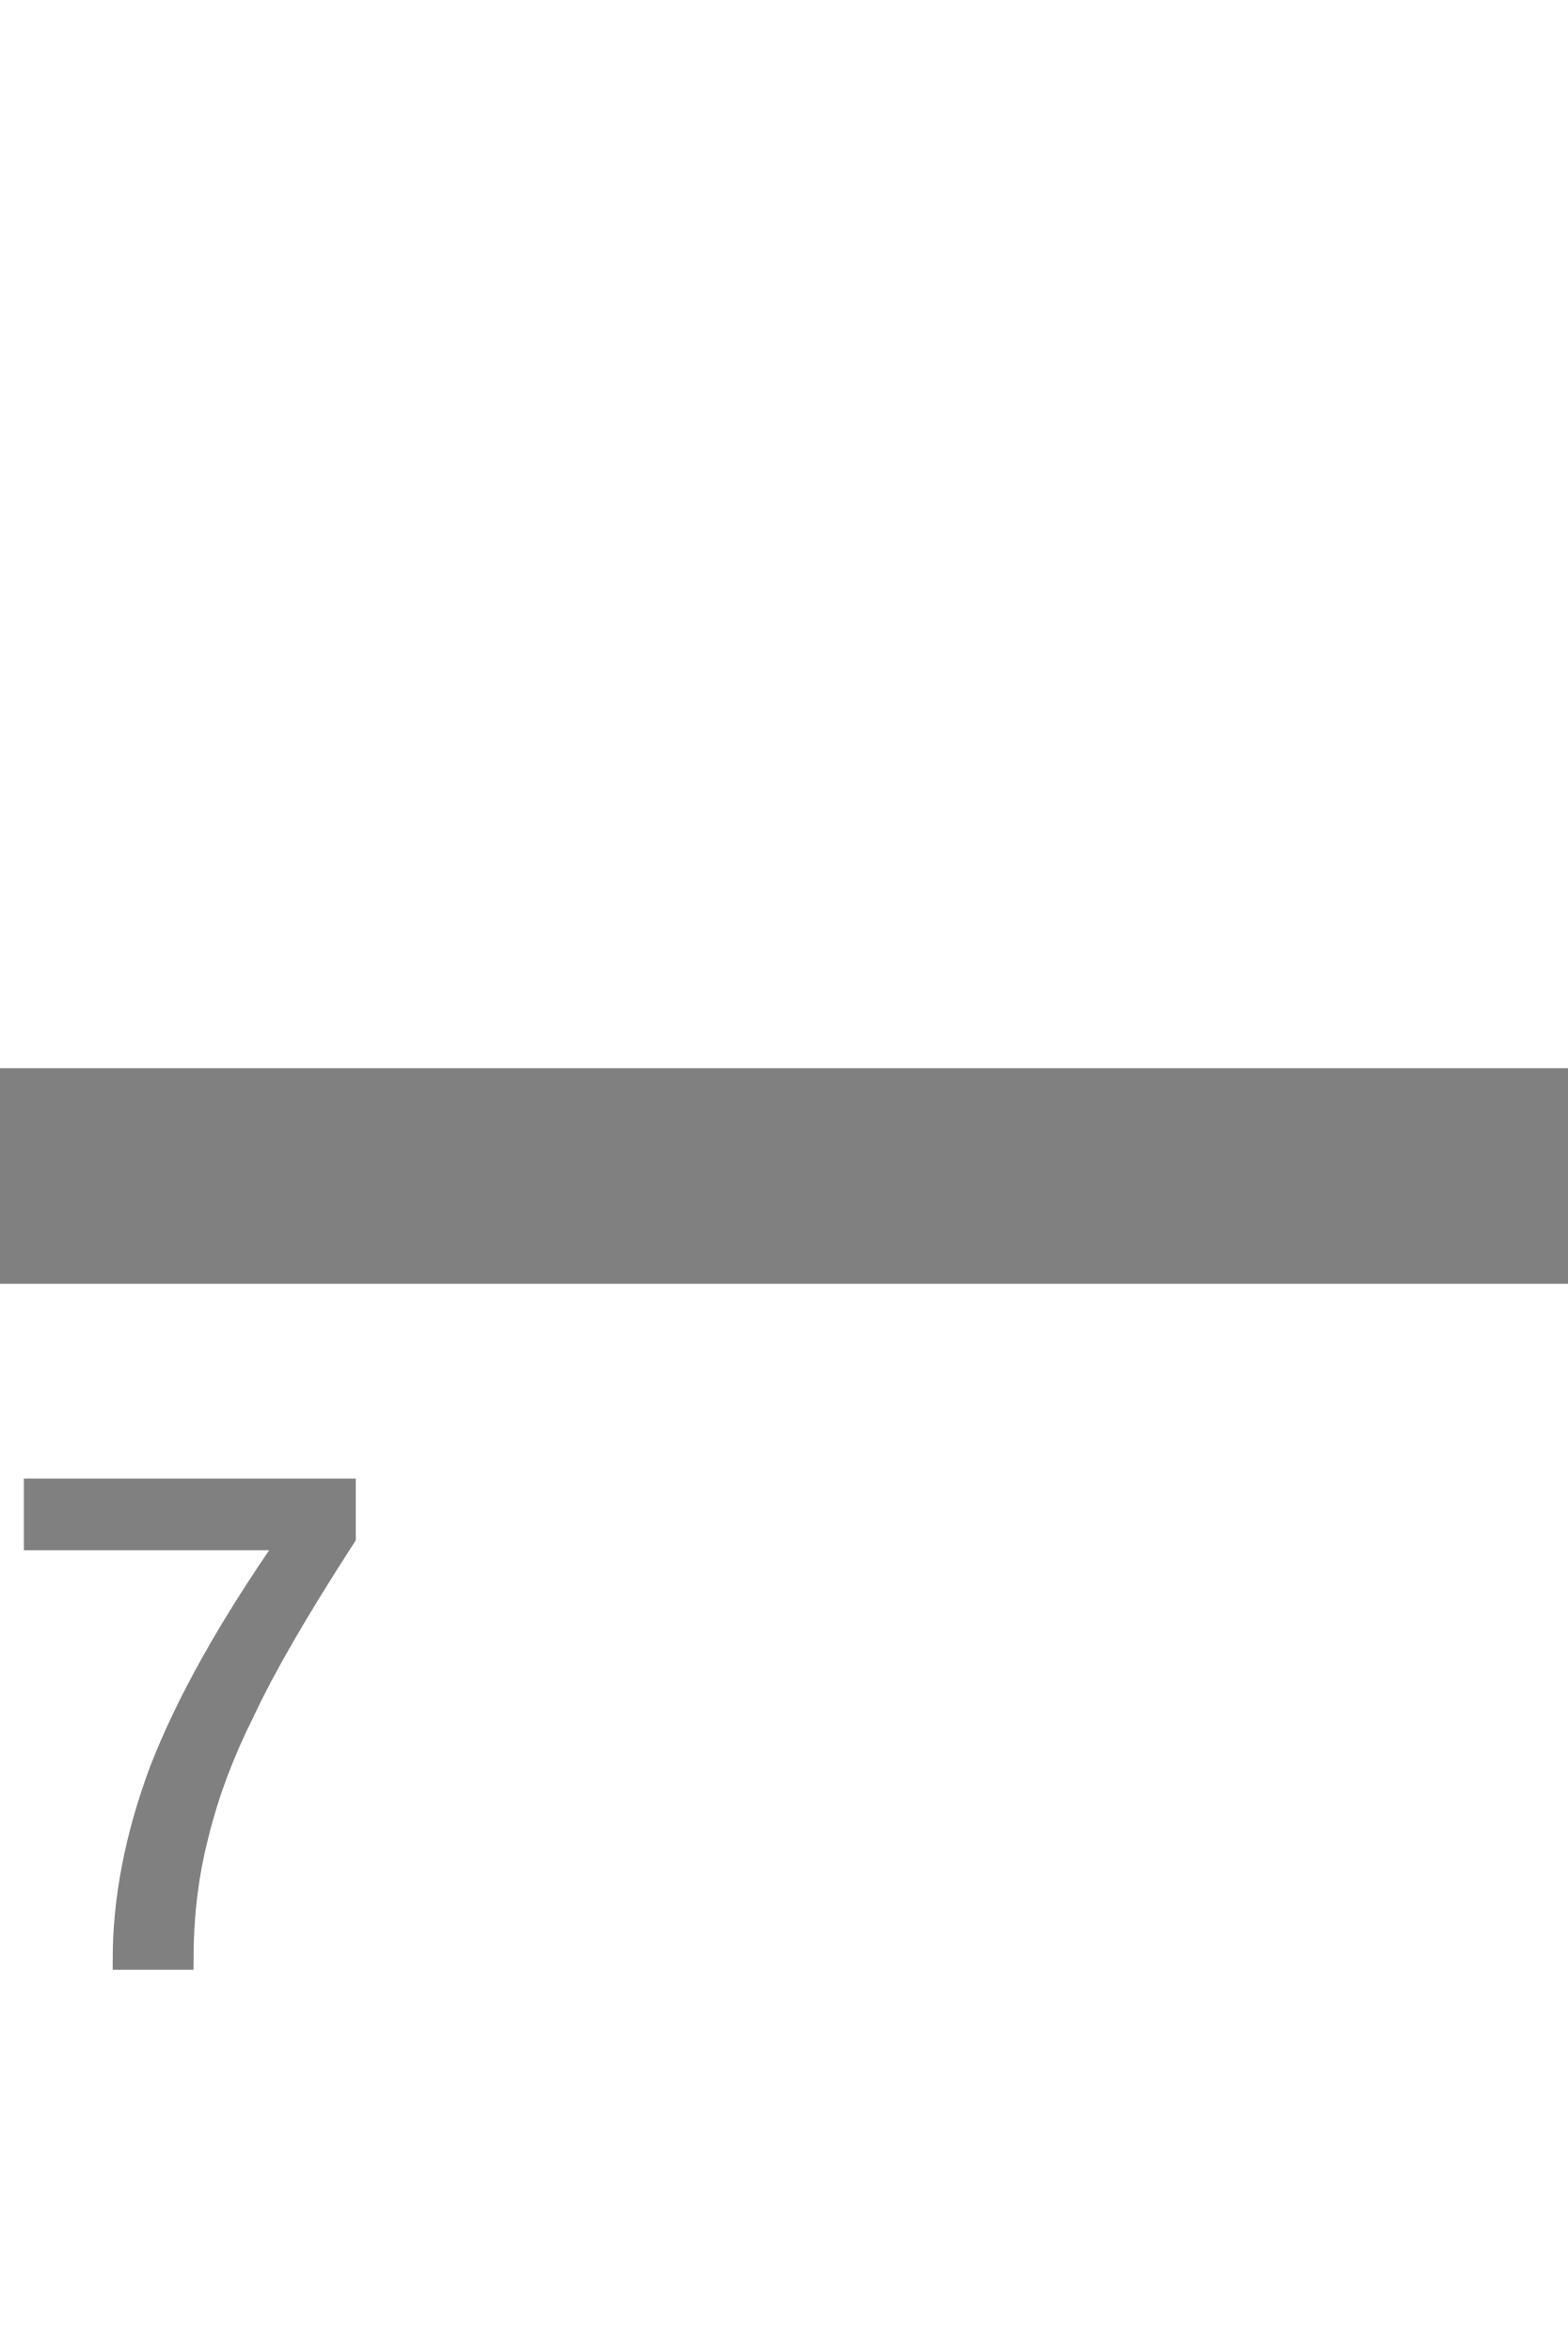
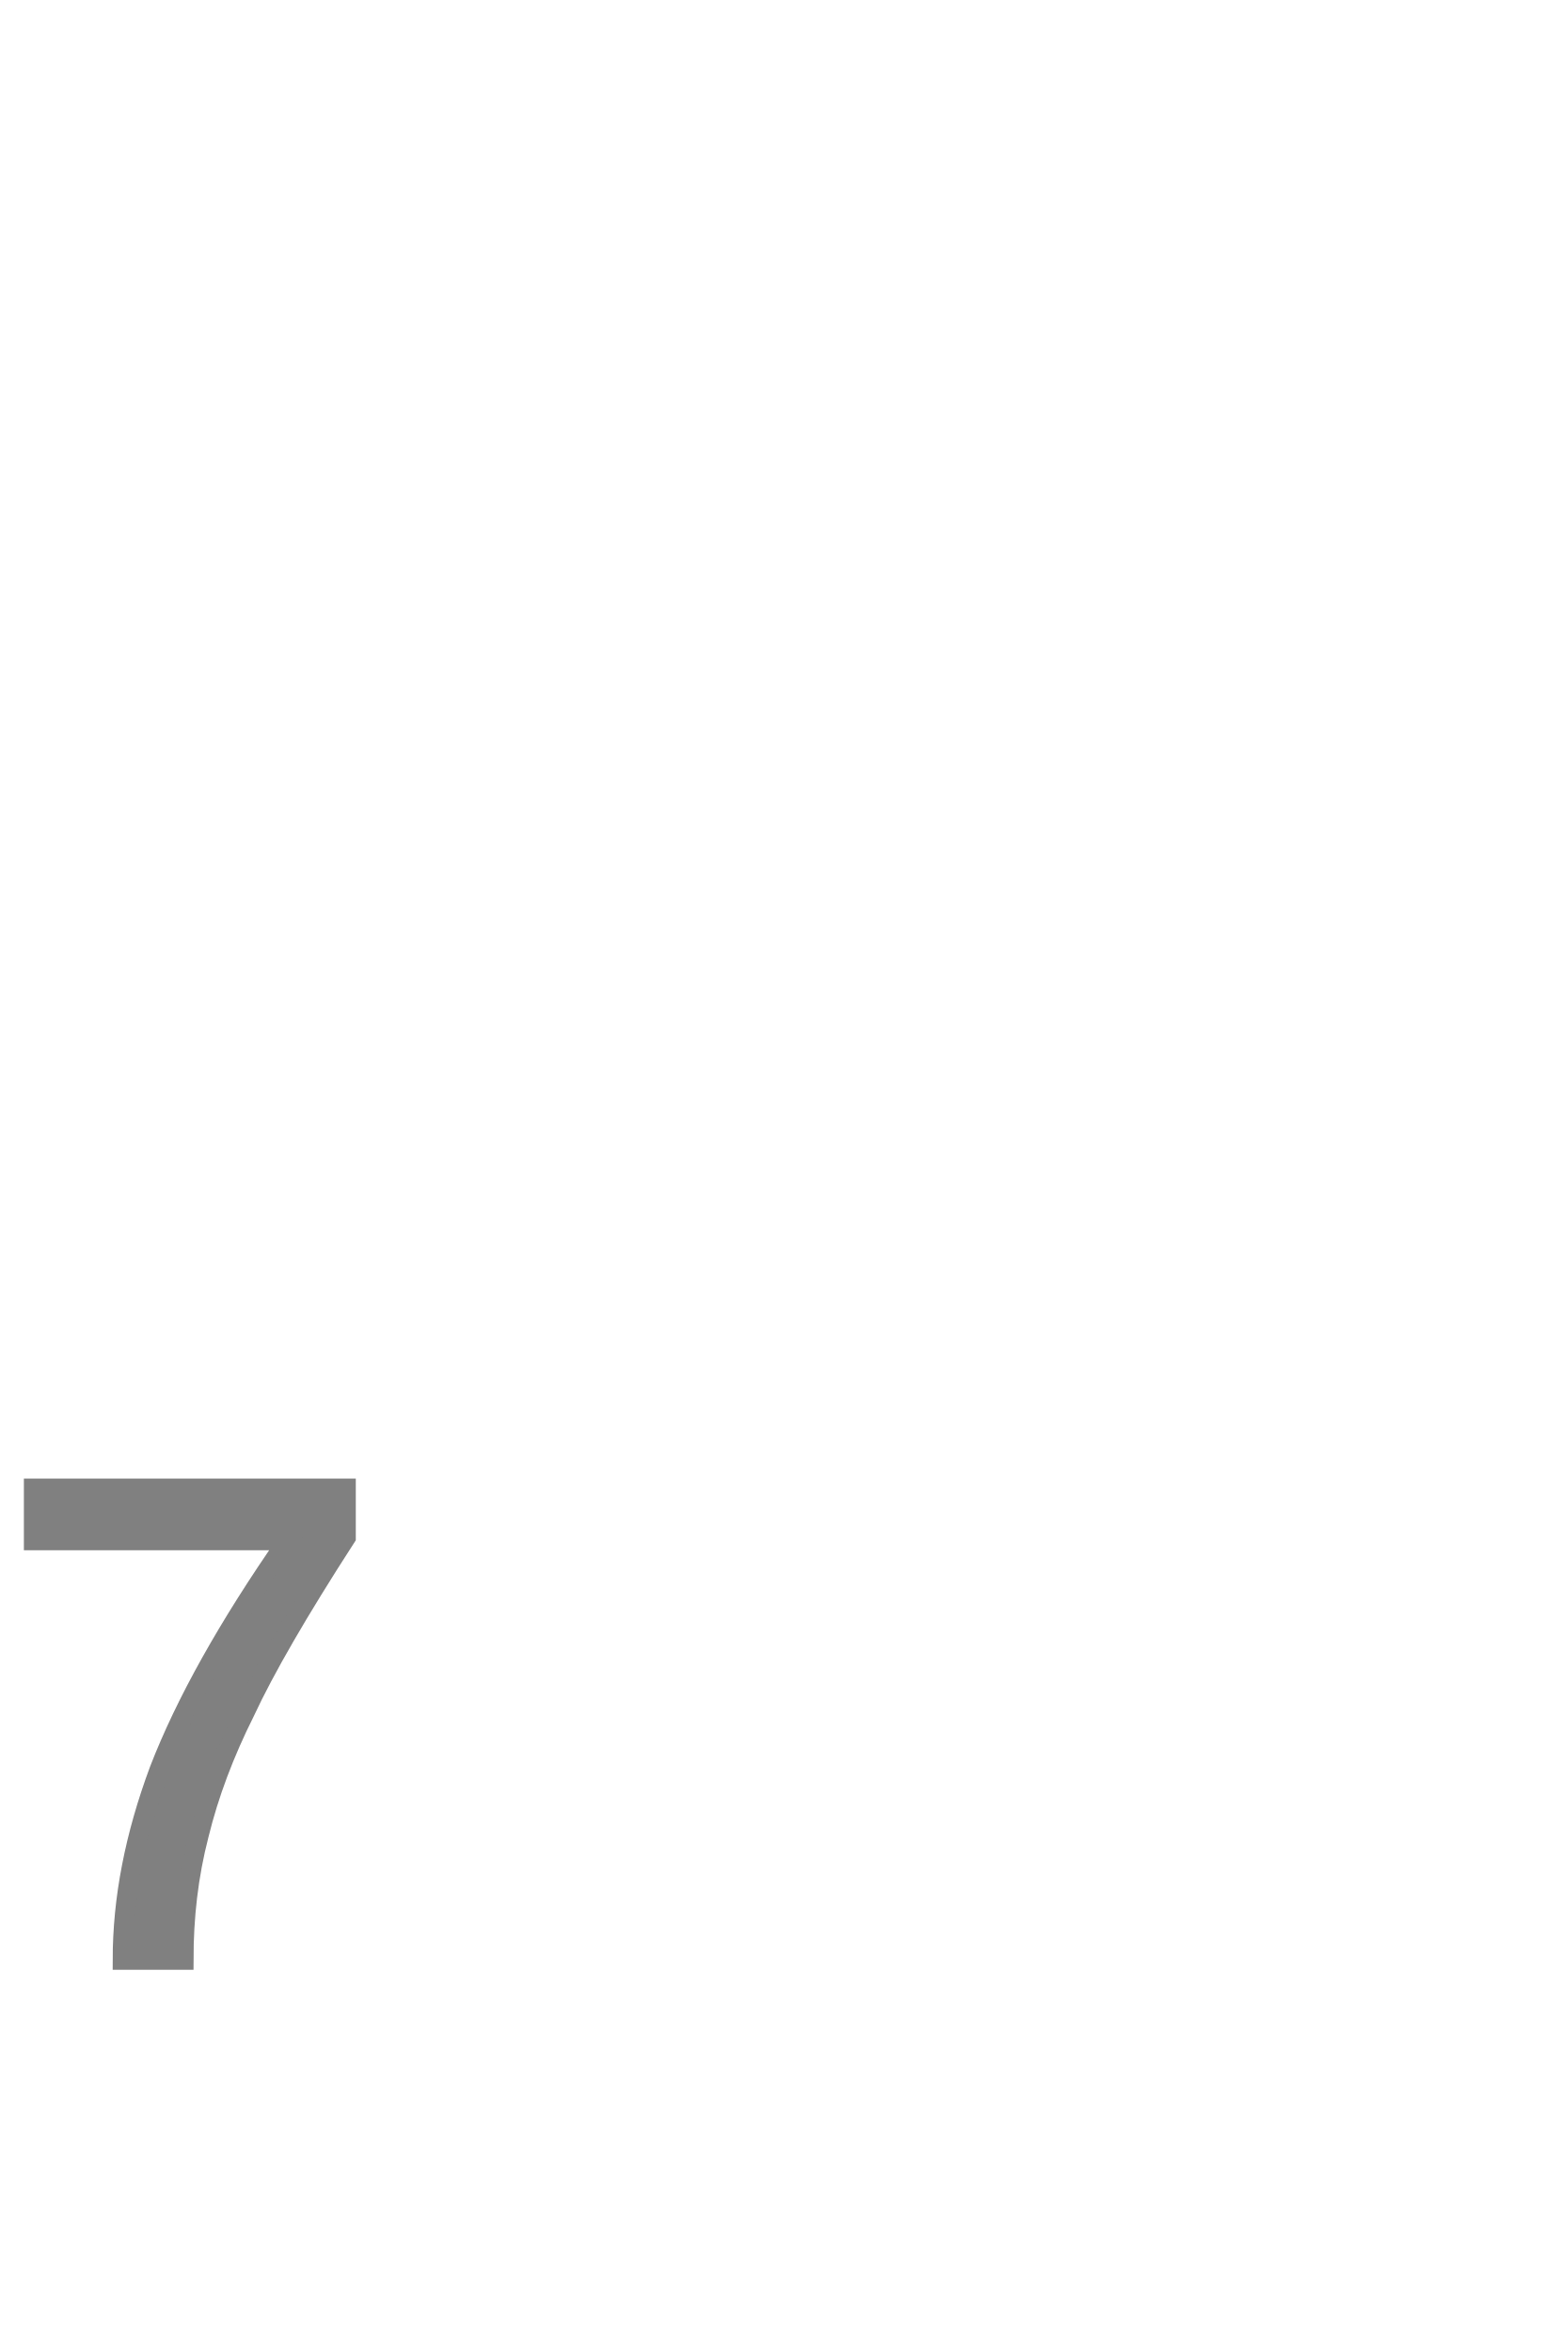
<svg xmlns="http://www.w3.org/2000/svg" height="12" overflow="visible" viewBox="0 0 8 12" width="8">
  <g id="turnout" stroke="gray" transform="scale(1, 1) translate(0,0) rotate(0)">
-     <path d="M8,6 L0,6 M4,0,L3,1.5" id="_basic" stroke-linecap="round" stroke-width="1.1" visibility="visible" />
+     <path d="M8,6,L0,6 M4,0,L3,1.5" id="_basic" stroke-linecap="round" stroke-width="1.1" visibility="visible" />
    <path d="M4,0,L0,6 M8,6 L0,6" id="_between" stroke="yellow" stroke-dasharray="1,0.5" stroke-width="1.1" visibility="hidden" />
    <path d="M4,0,L0,6" id="_reverse" stroke-linecap="round" stroke-width="1.1" visibility="hidden" />
-     <path d="M4,0,L0,6 M8,6 L0,6" id="_both" stroke-linecap="round" stroke-width="1.1" visibility="hidden" />
+     <path d="M4,0,L0,6 M8,6,L0,6" id="_both" stroke-linecap="round" stroke-width="1.1" visibility="hidden" />
    <text fill="gray" font-family="Arial" font-size="3.5" id="_show_id" stroke-width="0.1" x="0" y="10">7</text>
    <path d="M0,10.5,L4,10.5" id="support_lines" stroke="gray" stroke-linecap="round" stroke-width="0.3" />
  </g>
</svg>
